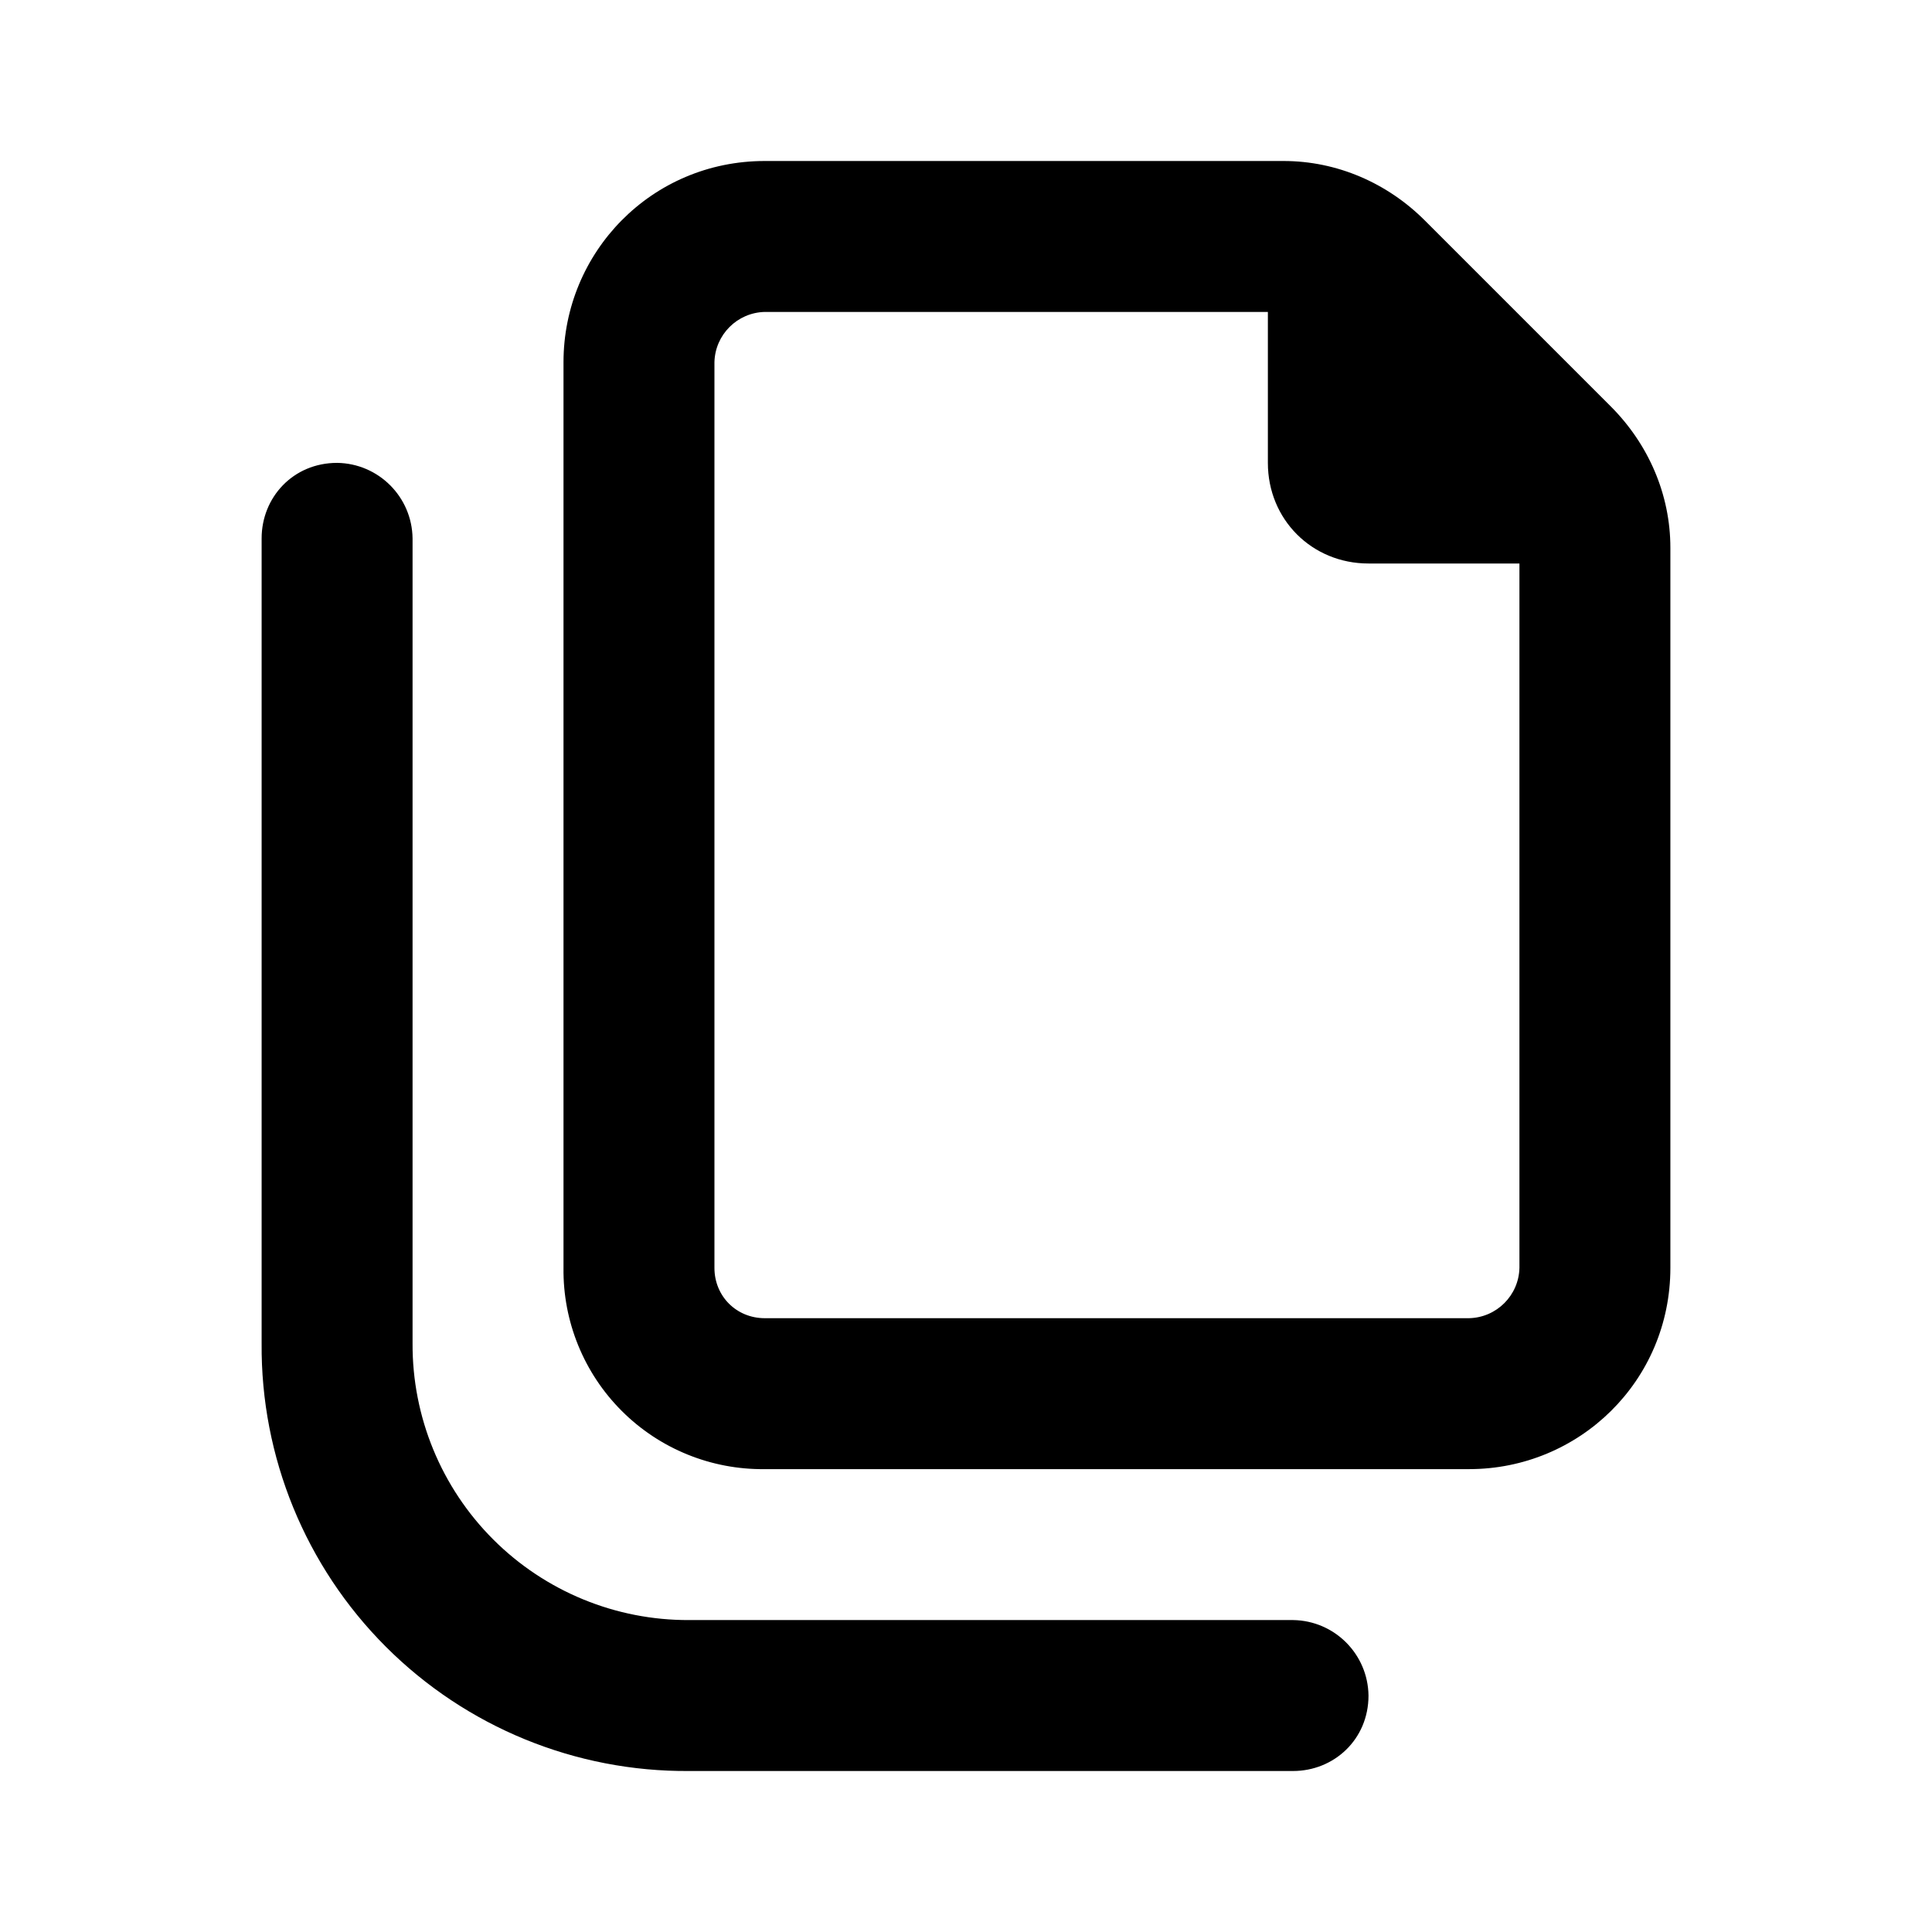
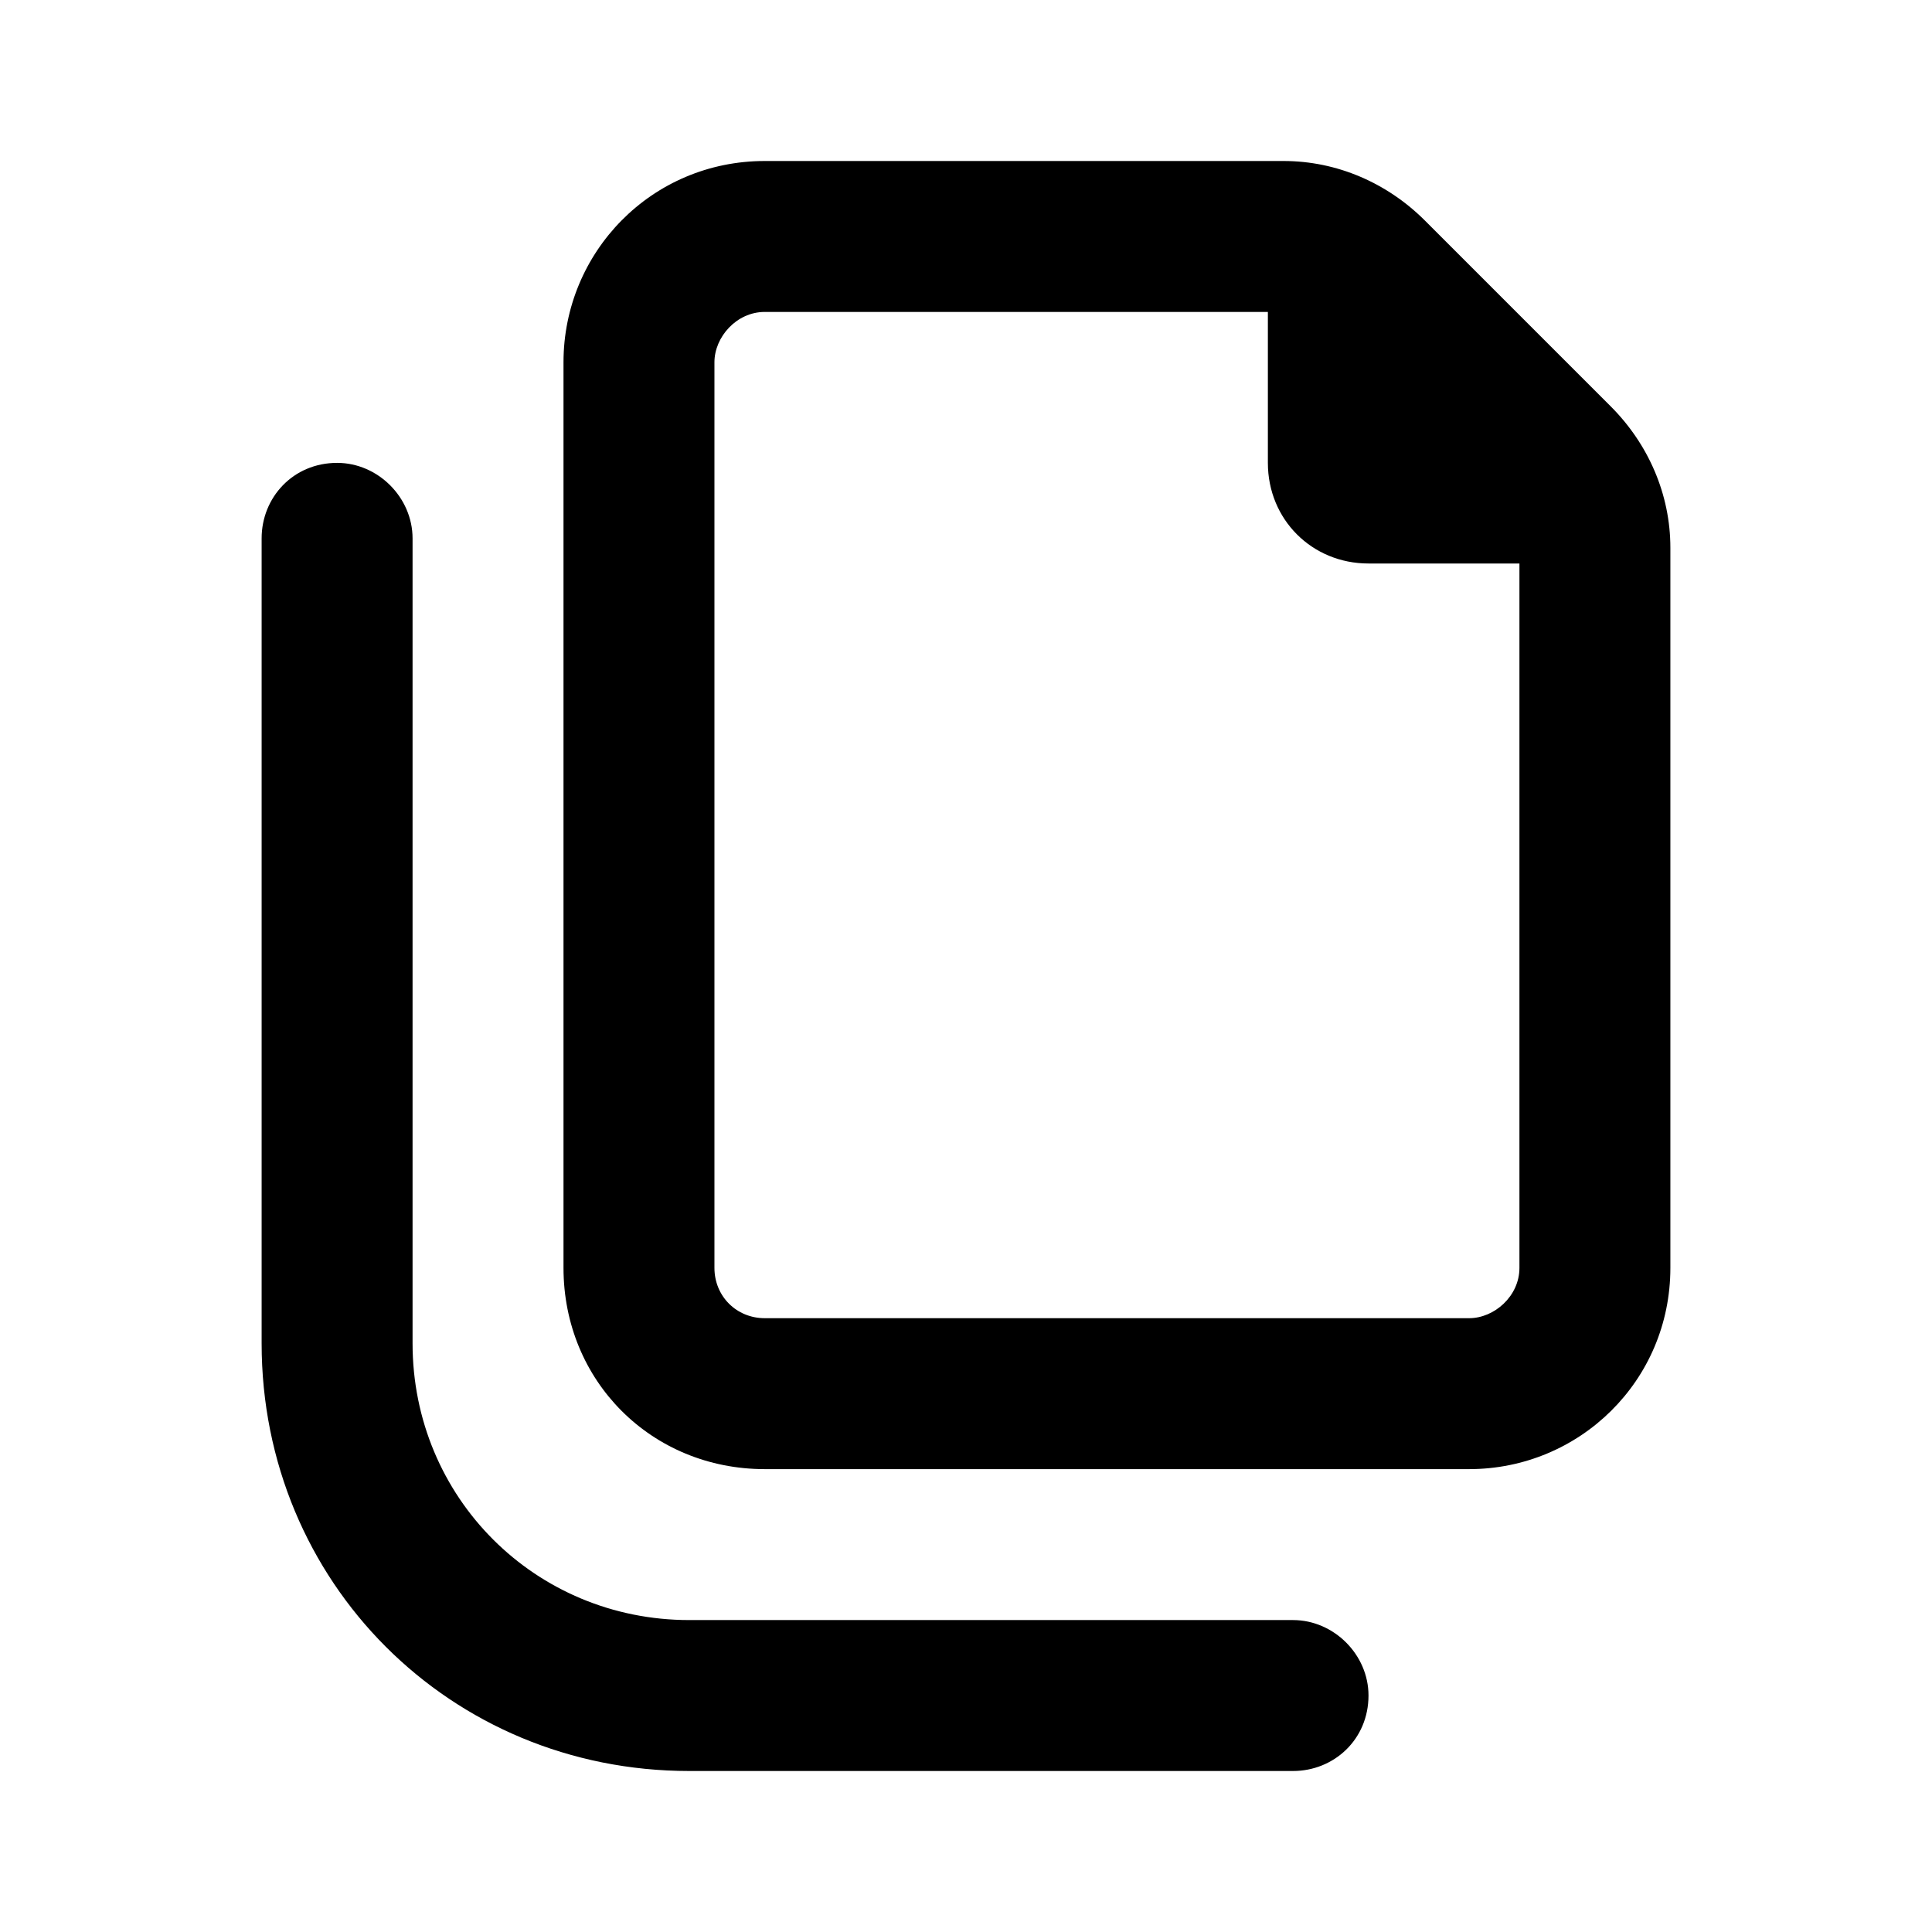
- <svg xmlns="http://www.w3.org/2000/svg" width="24" height="24" fill="currentColor" class="icon-files-outline" viewBox="0 0 24 24">
-   <mask id="a" width="18" height="20" x="3" y="2" maskUnits="userSpaceOnUse" style="mask-type:alpha">
-     <path d="M9.5 16.375h8.75a.64.64 0 0 0 .625-.625V7H17c-.703 0-1.25-.547-1.25-1.25V3.875H9.5a.64.64 0 0 0-.625.625v11.25c0 .352.273.625.625.625m8.75 1.875H9.5a2.47 2.47 0 0 1-2.5-2.5V4.5C7 3.133 8.094 2 9.5 2h6.445c.664 0 1.29.273 1.758.742l2.305 2.305c.469.469.742 1.094.742 1.758v8.945c0 1.406-1.133 2.5-2.5 2.5M4.188 5.75a.95.95 0 0 1 .937.938v10a3.42 3.42 0 0 0 3.438 3.437h7.5a.95.95 0 0 1 .937.938c0 .546-.43.937-.937.937h-7.5a5.27 5.27 0 0 1-5.313-5.312v-10c0-.508.39-.938.938-.938" />
-   </mask>
-   <g mask="url(#a)">
-     <path d="M0 0h24v24H0z" />
-   </g>
+ <svg xmlns="http://www.w3.org/2000/svg" width="24" height="24" viewBox="0 0 24 24" fill="none">
+   <path d="M9.5 16.375H18.25C18.562 16.375 18.875 16.102 18.875 15.75V7H17C16.297 7 15.75 6.453 15.75 5.75V3.875H9.5C9.148 3.875 8.875 4.188 8.875 4.5V15.75C8.875 16.102 9.148 16.375 9.5 16.375ZM18.25 18.25H9.5C8.094 18.25 7 17.156 7 15.75V4.5C7 3.133 8.094 2 9.5 2H15.945C16.609 2 17.234 2.273 17.703 2.742L20.008 5.047C20.477 5.516 20.75 6.141 20.75 6.805V15.75C20.75 17.156 19.617 18.25 18.25 18.25ZM4.188 5.75C4.695 5.75 5.125 6.18 5.125 6.688V16.688C5.125 18.602 6.648 20.125 8.562 20.125H16.062C16.57 20.125 17 20.555 17 21.062C17 21.609 16.57 22 16.062 22H8.562C5.594 22 3.25 19.656 3.25 16.688V6.688C3.25 6.18 3.641 5.75 4.188 5.75Z" fill="black" />
</svg>
